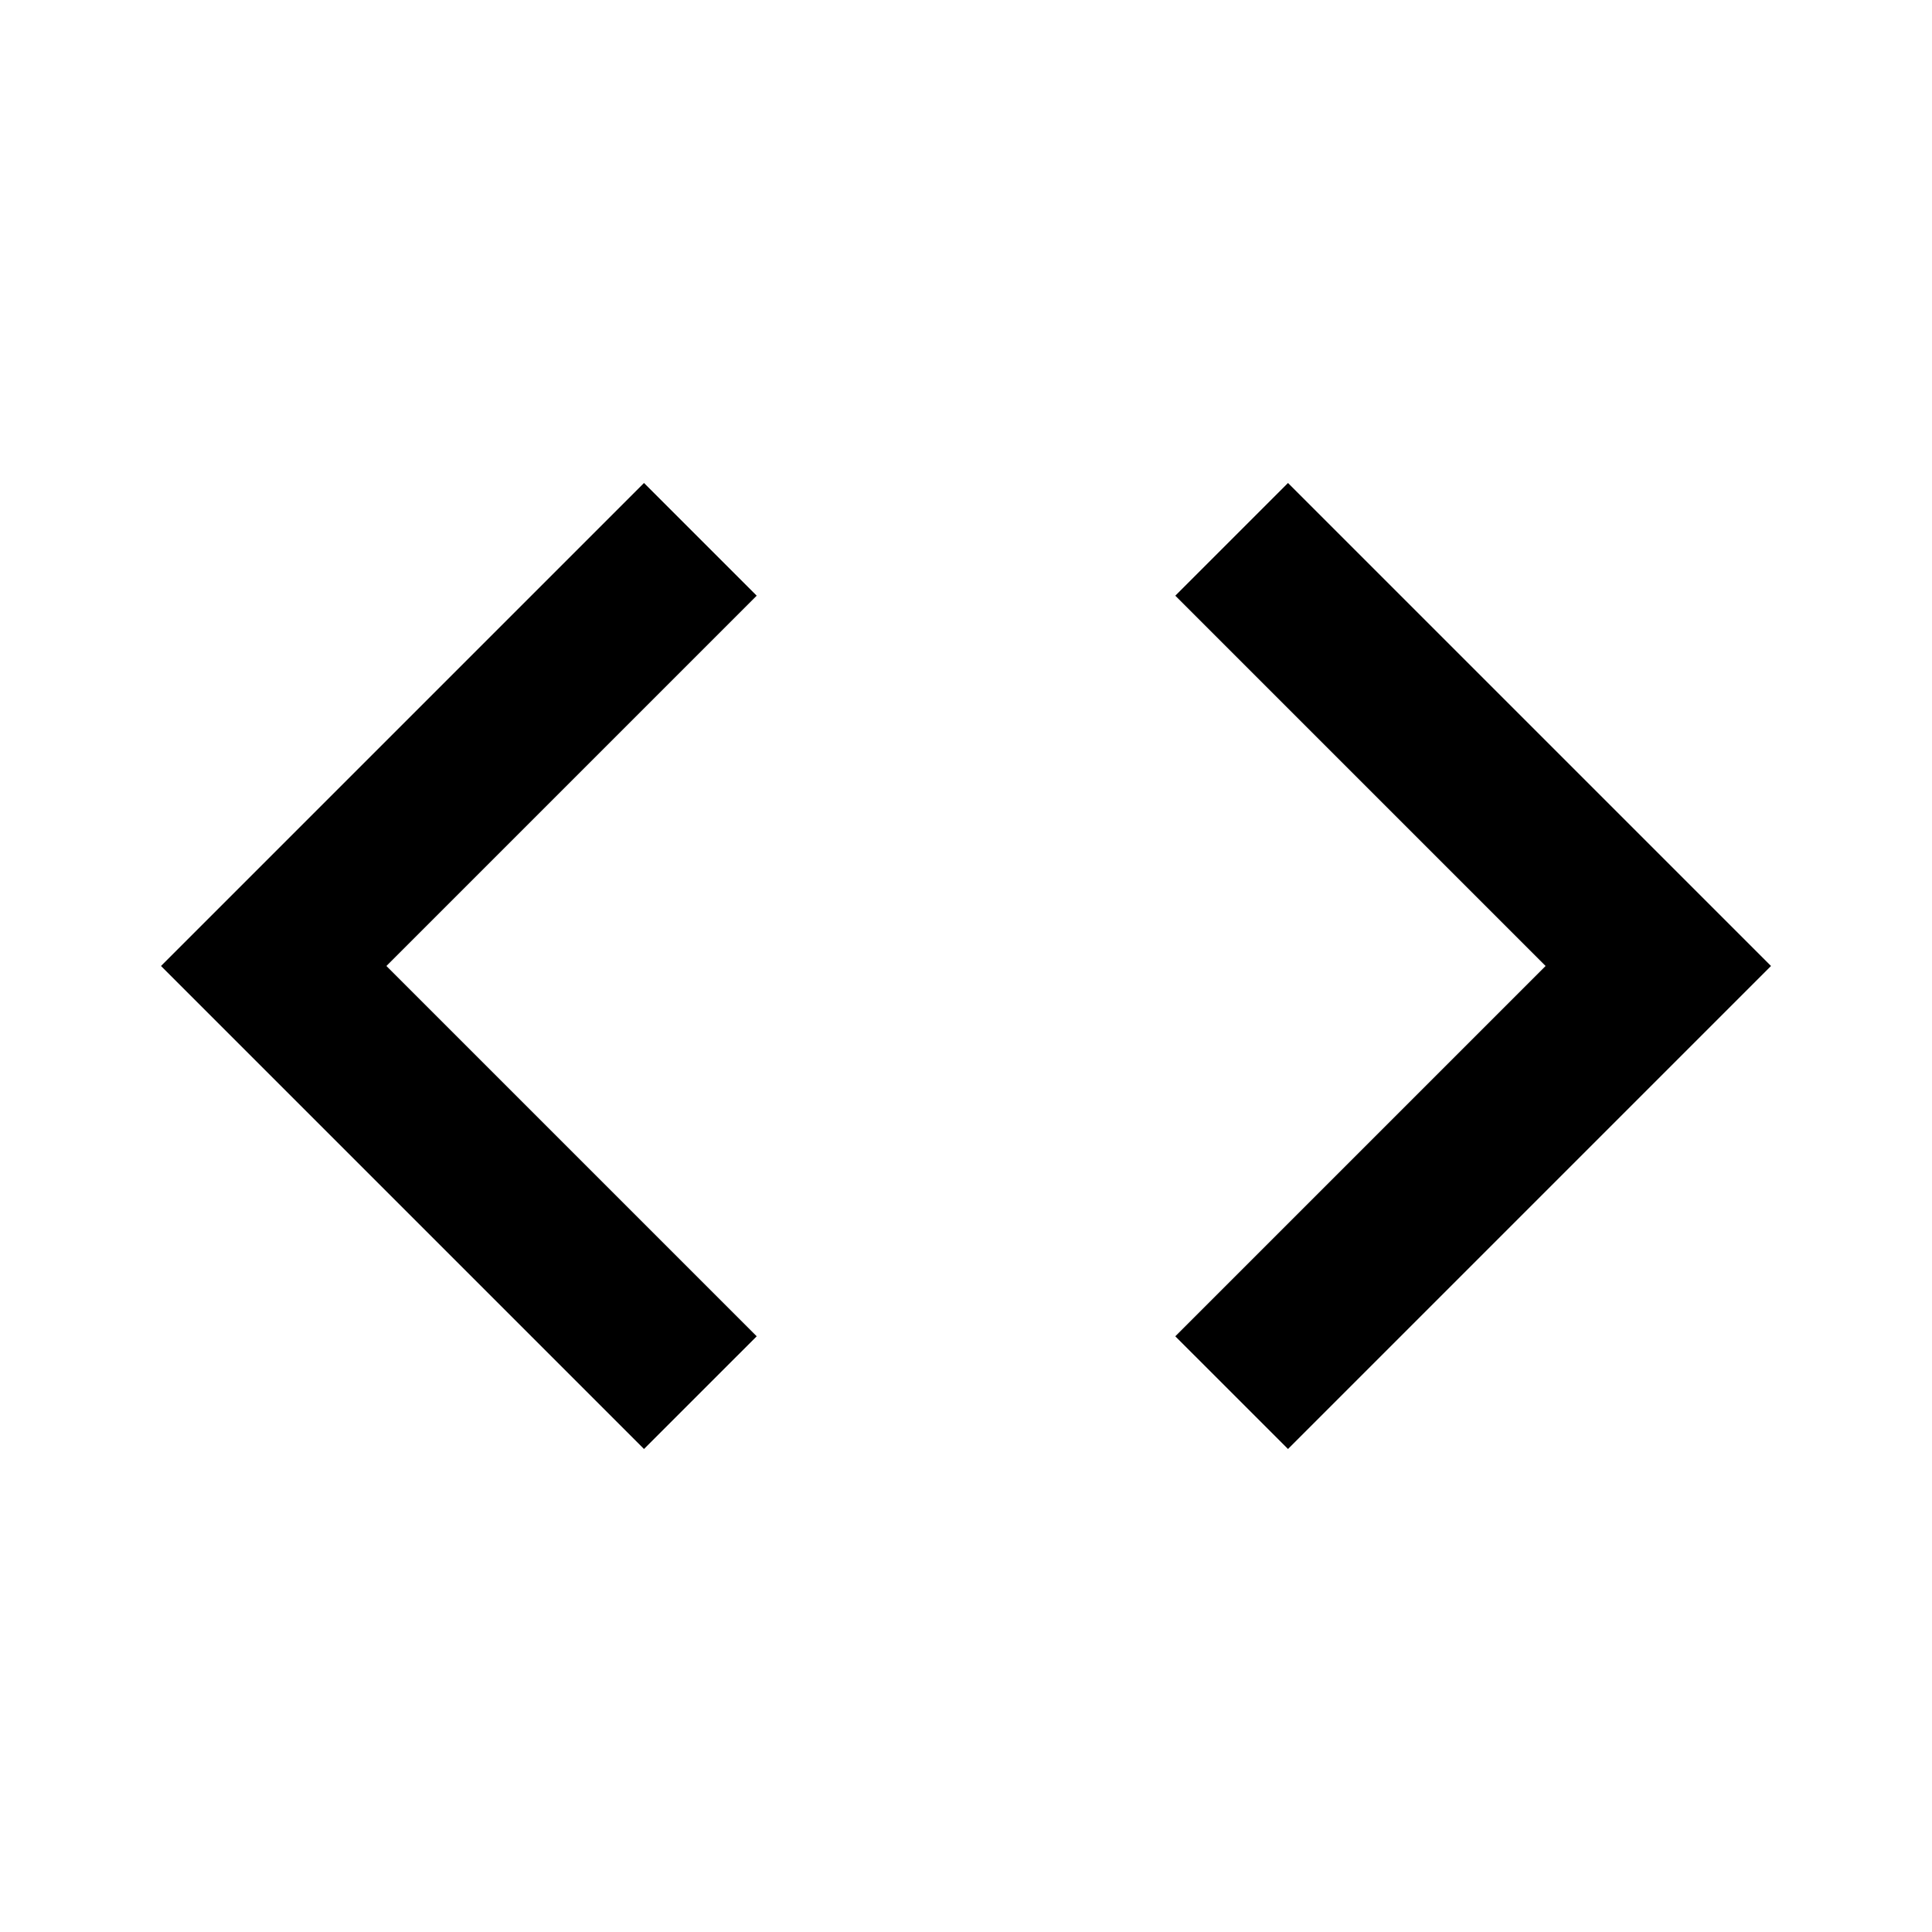
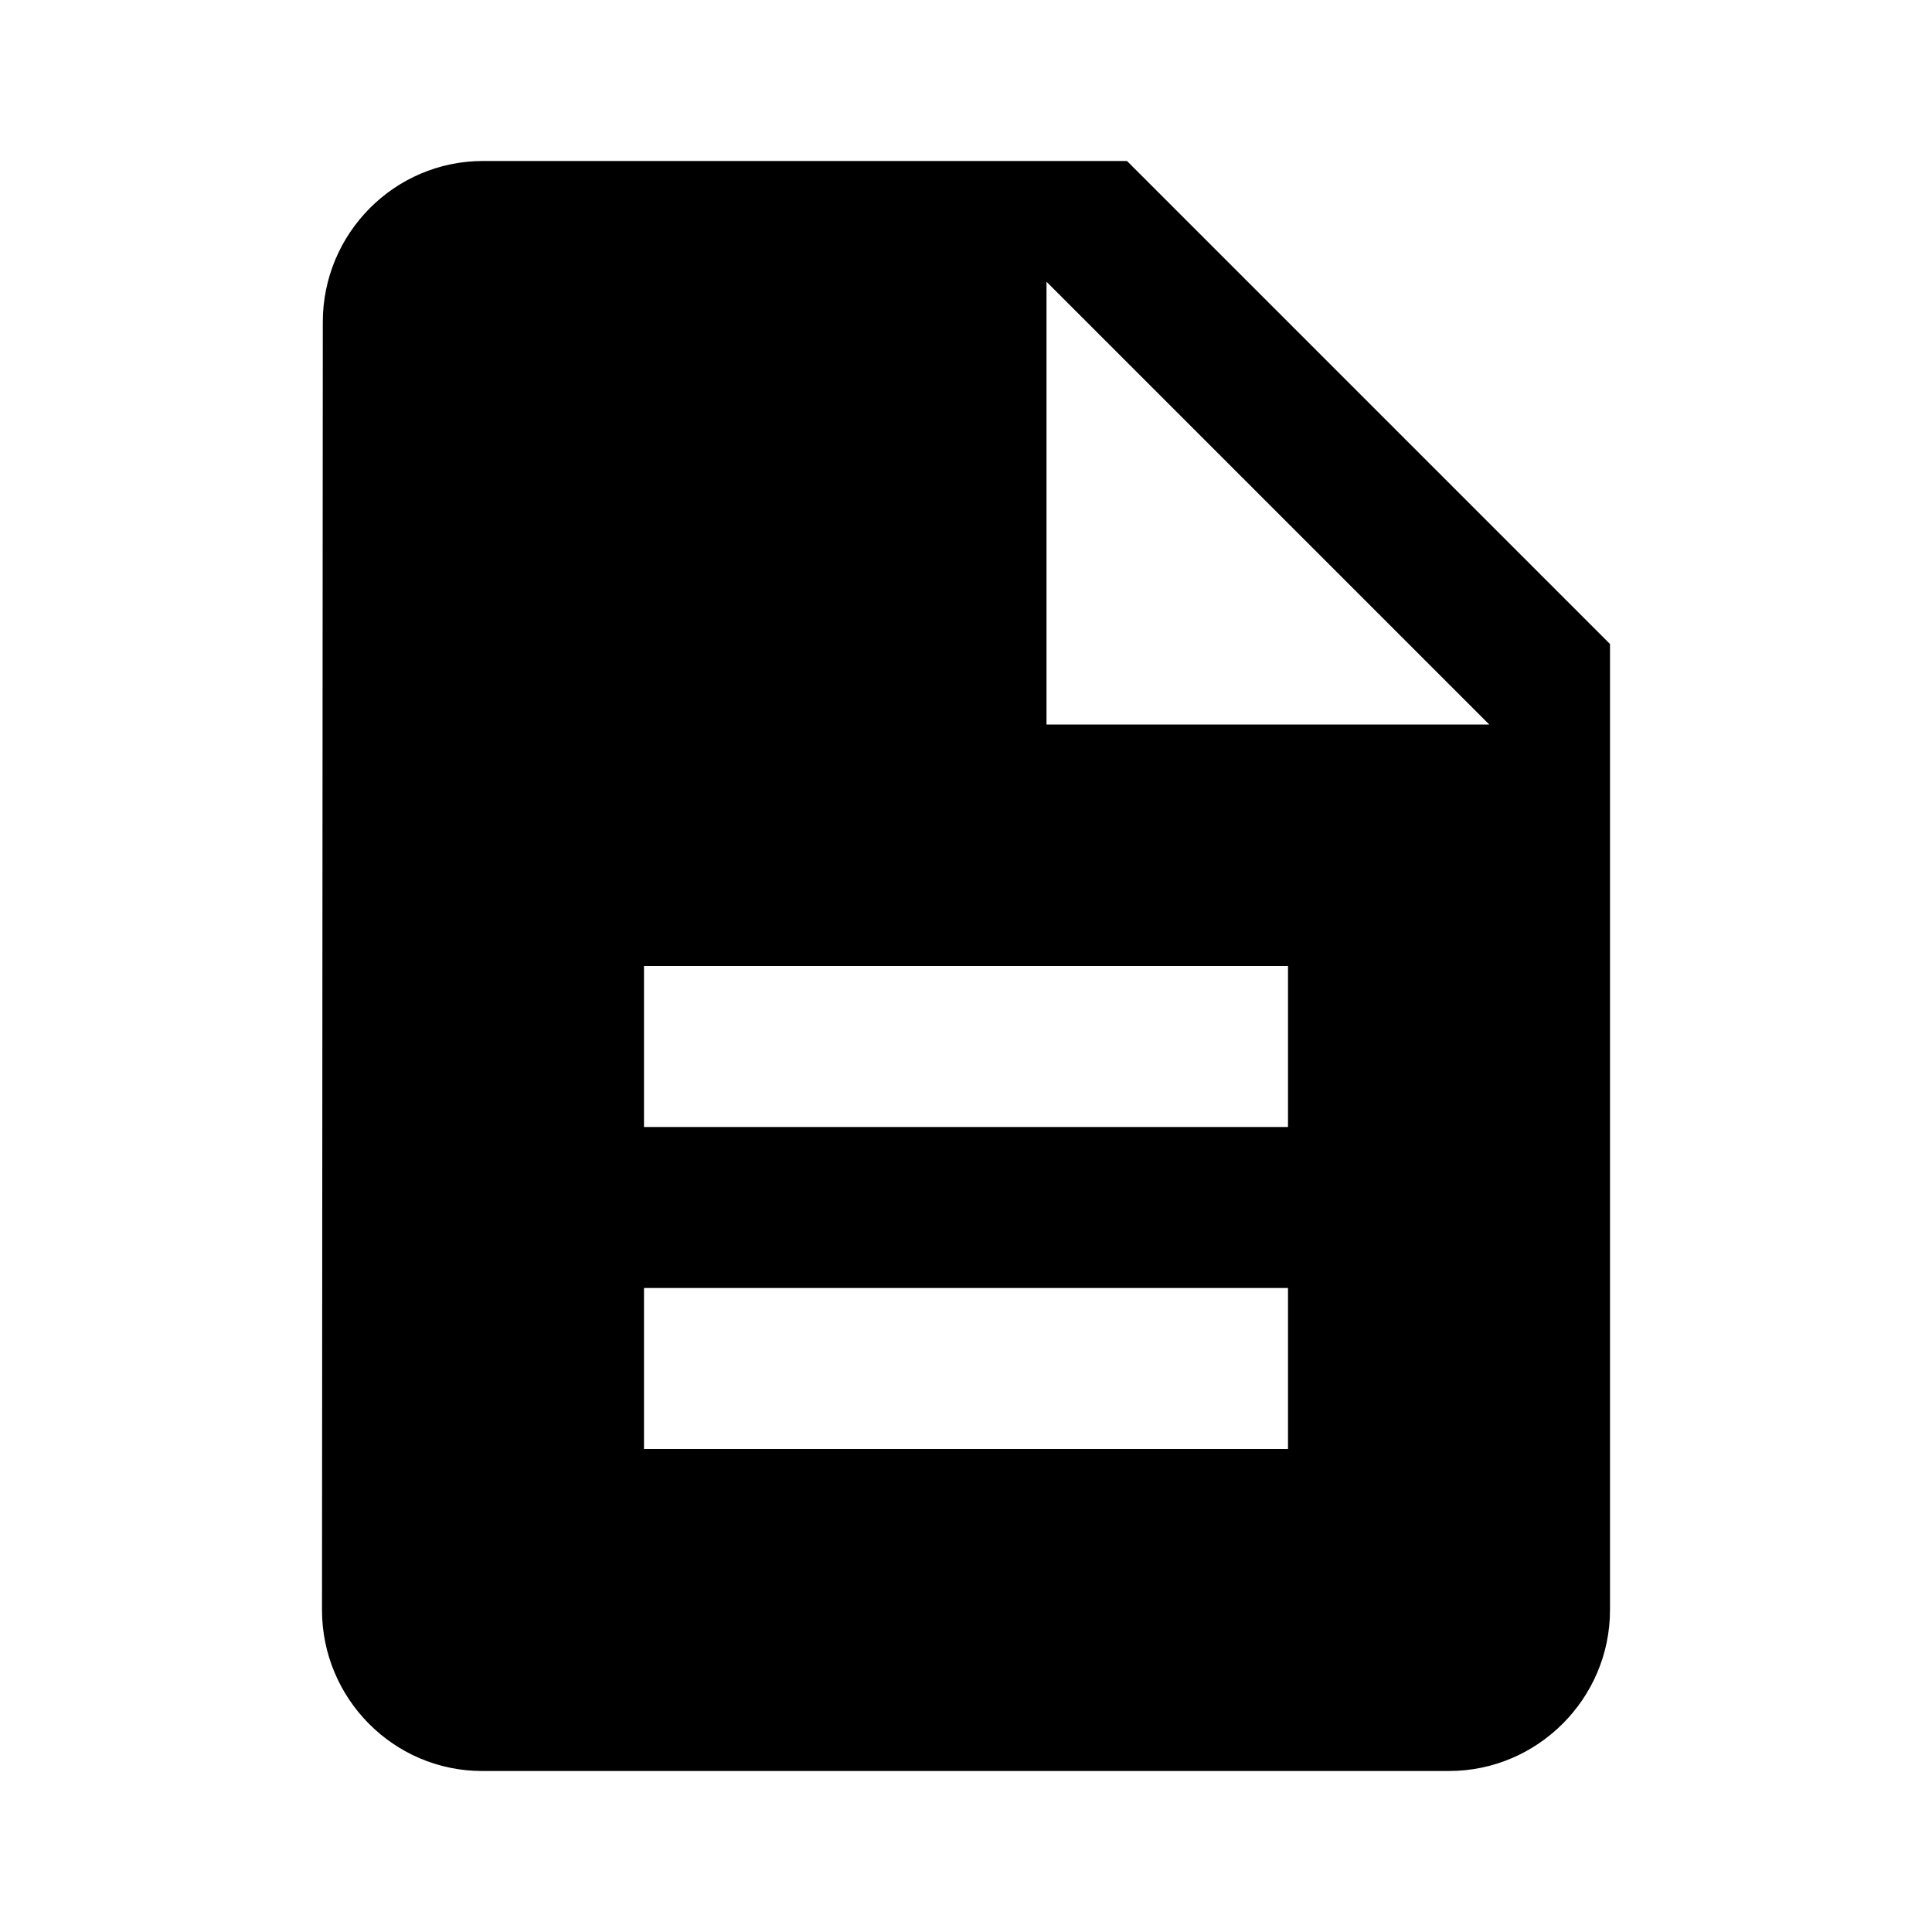
- <svg xmlns="http://www.w3.org/2000/svg" fill="#000000" height="24" viewBox="0 0 24 24" width="24">
-   <path d="M0 0h24v24H0V0z" fill="none" />
-   <path d="M9.4 16.6L4.8 12l4.6-4.6L8 6l-6 6 6 6 1.4-1.4zm5.2 0l4.6-4.6-4.6-4.6L16 6l6 6-6 6-1.4-1.4z" />
+ <svg xmlns="http://www.w3.org/2000/svg" fill="#000000" height="48" viewBox="0 0 24 24" width="48">
+   <path d="M0 0h24v24H0z" fill="none" />
+   <path d="M14 2H6c-1.1 0-1.99.9-1.99 2L4 20c0 1.1.89 2 1.99 2H18c1.1 0 2-.9 2-2V8l-6-6zm2 16H8v-2h8v2zm0-4H8v-2h8v2zm-3-5V3.5L18.5 9H13z" />
</svg>
